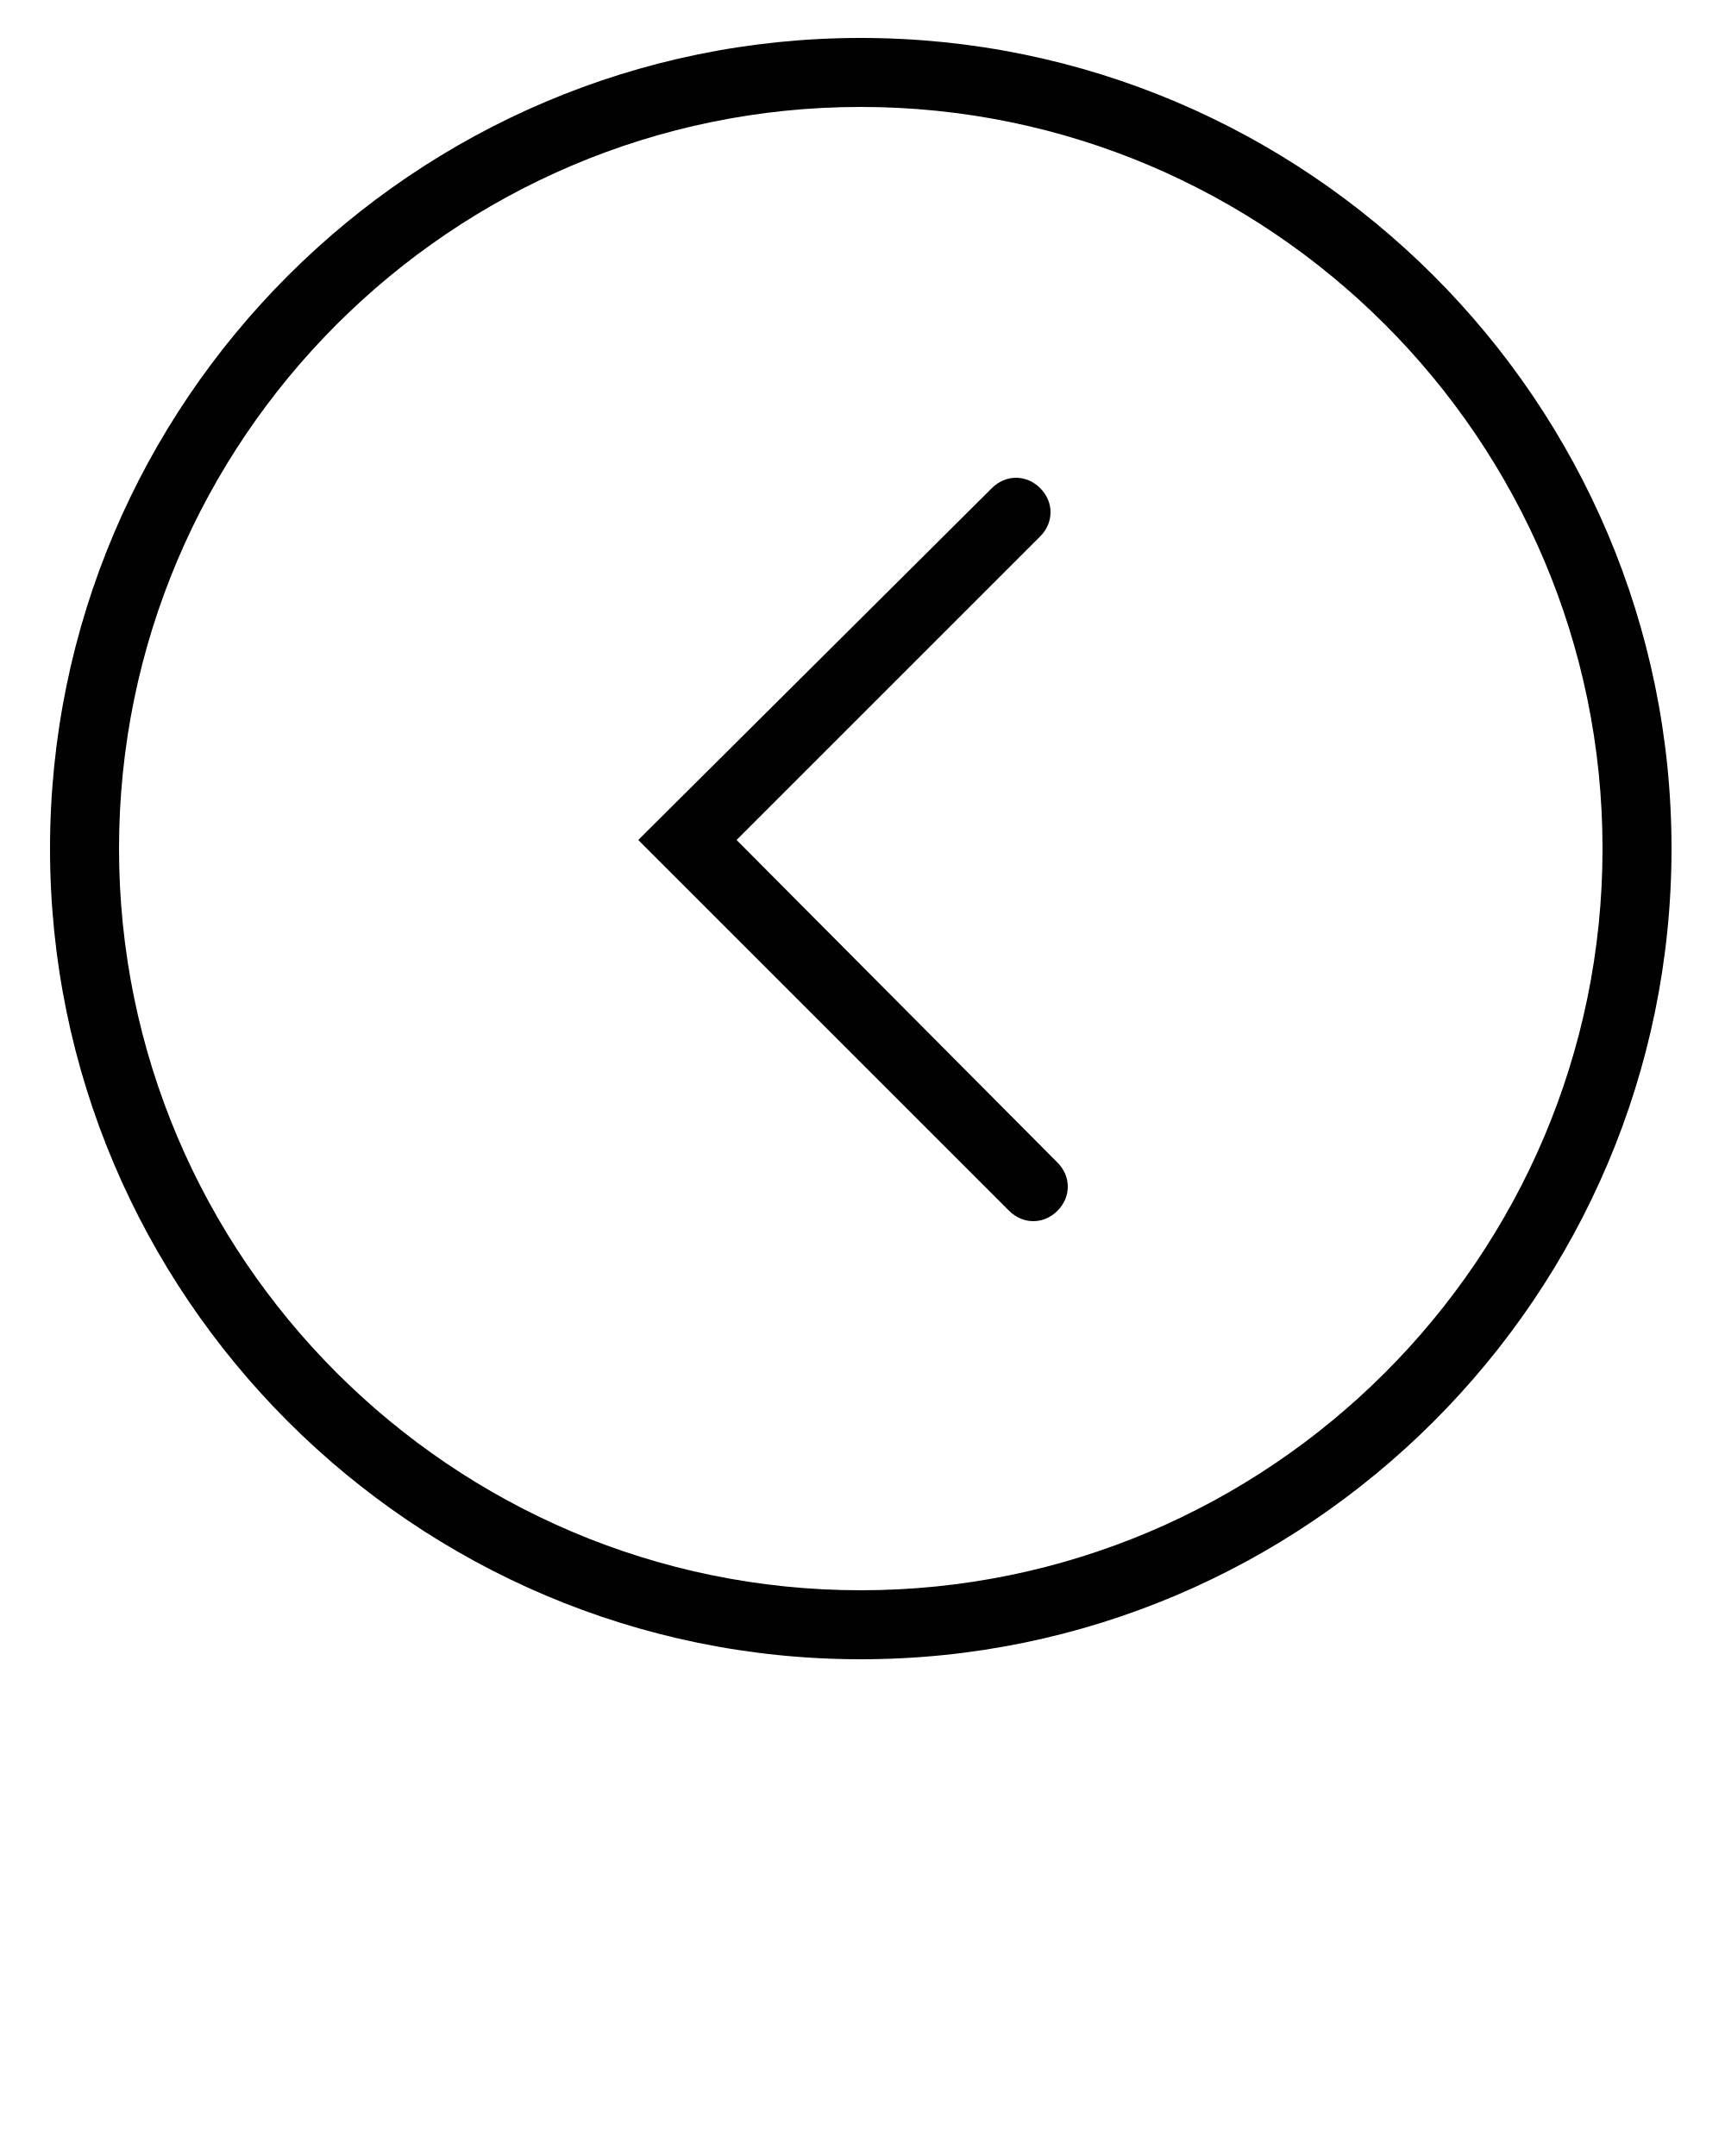
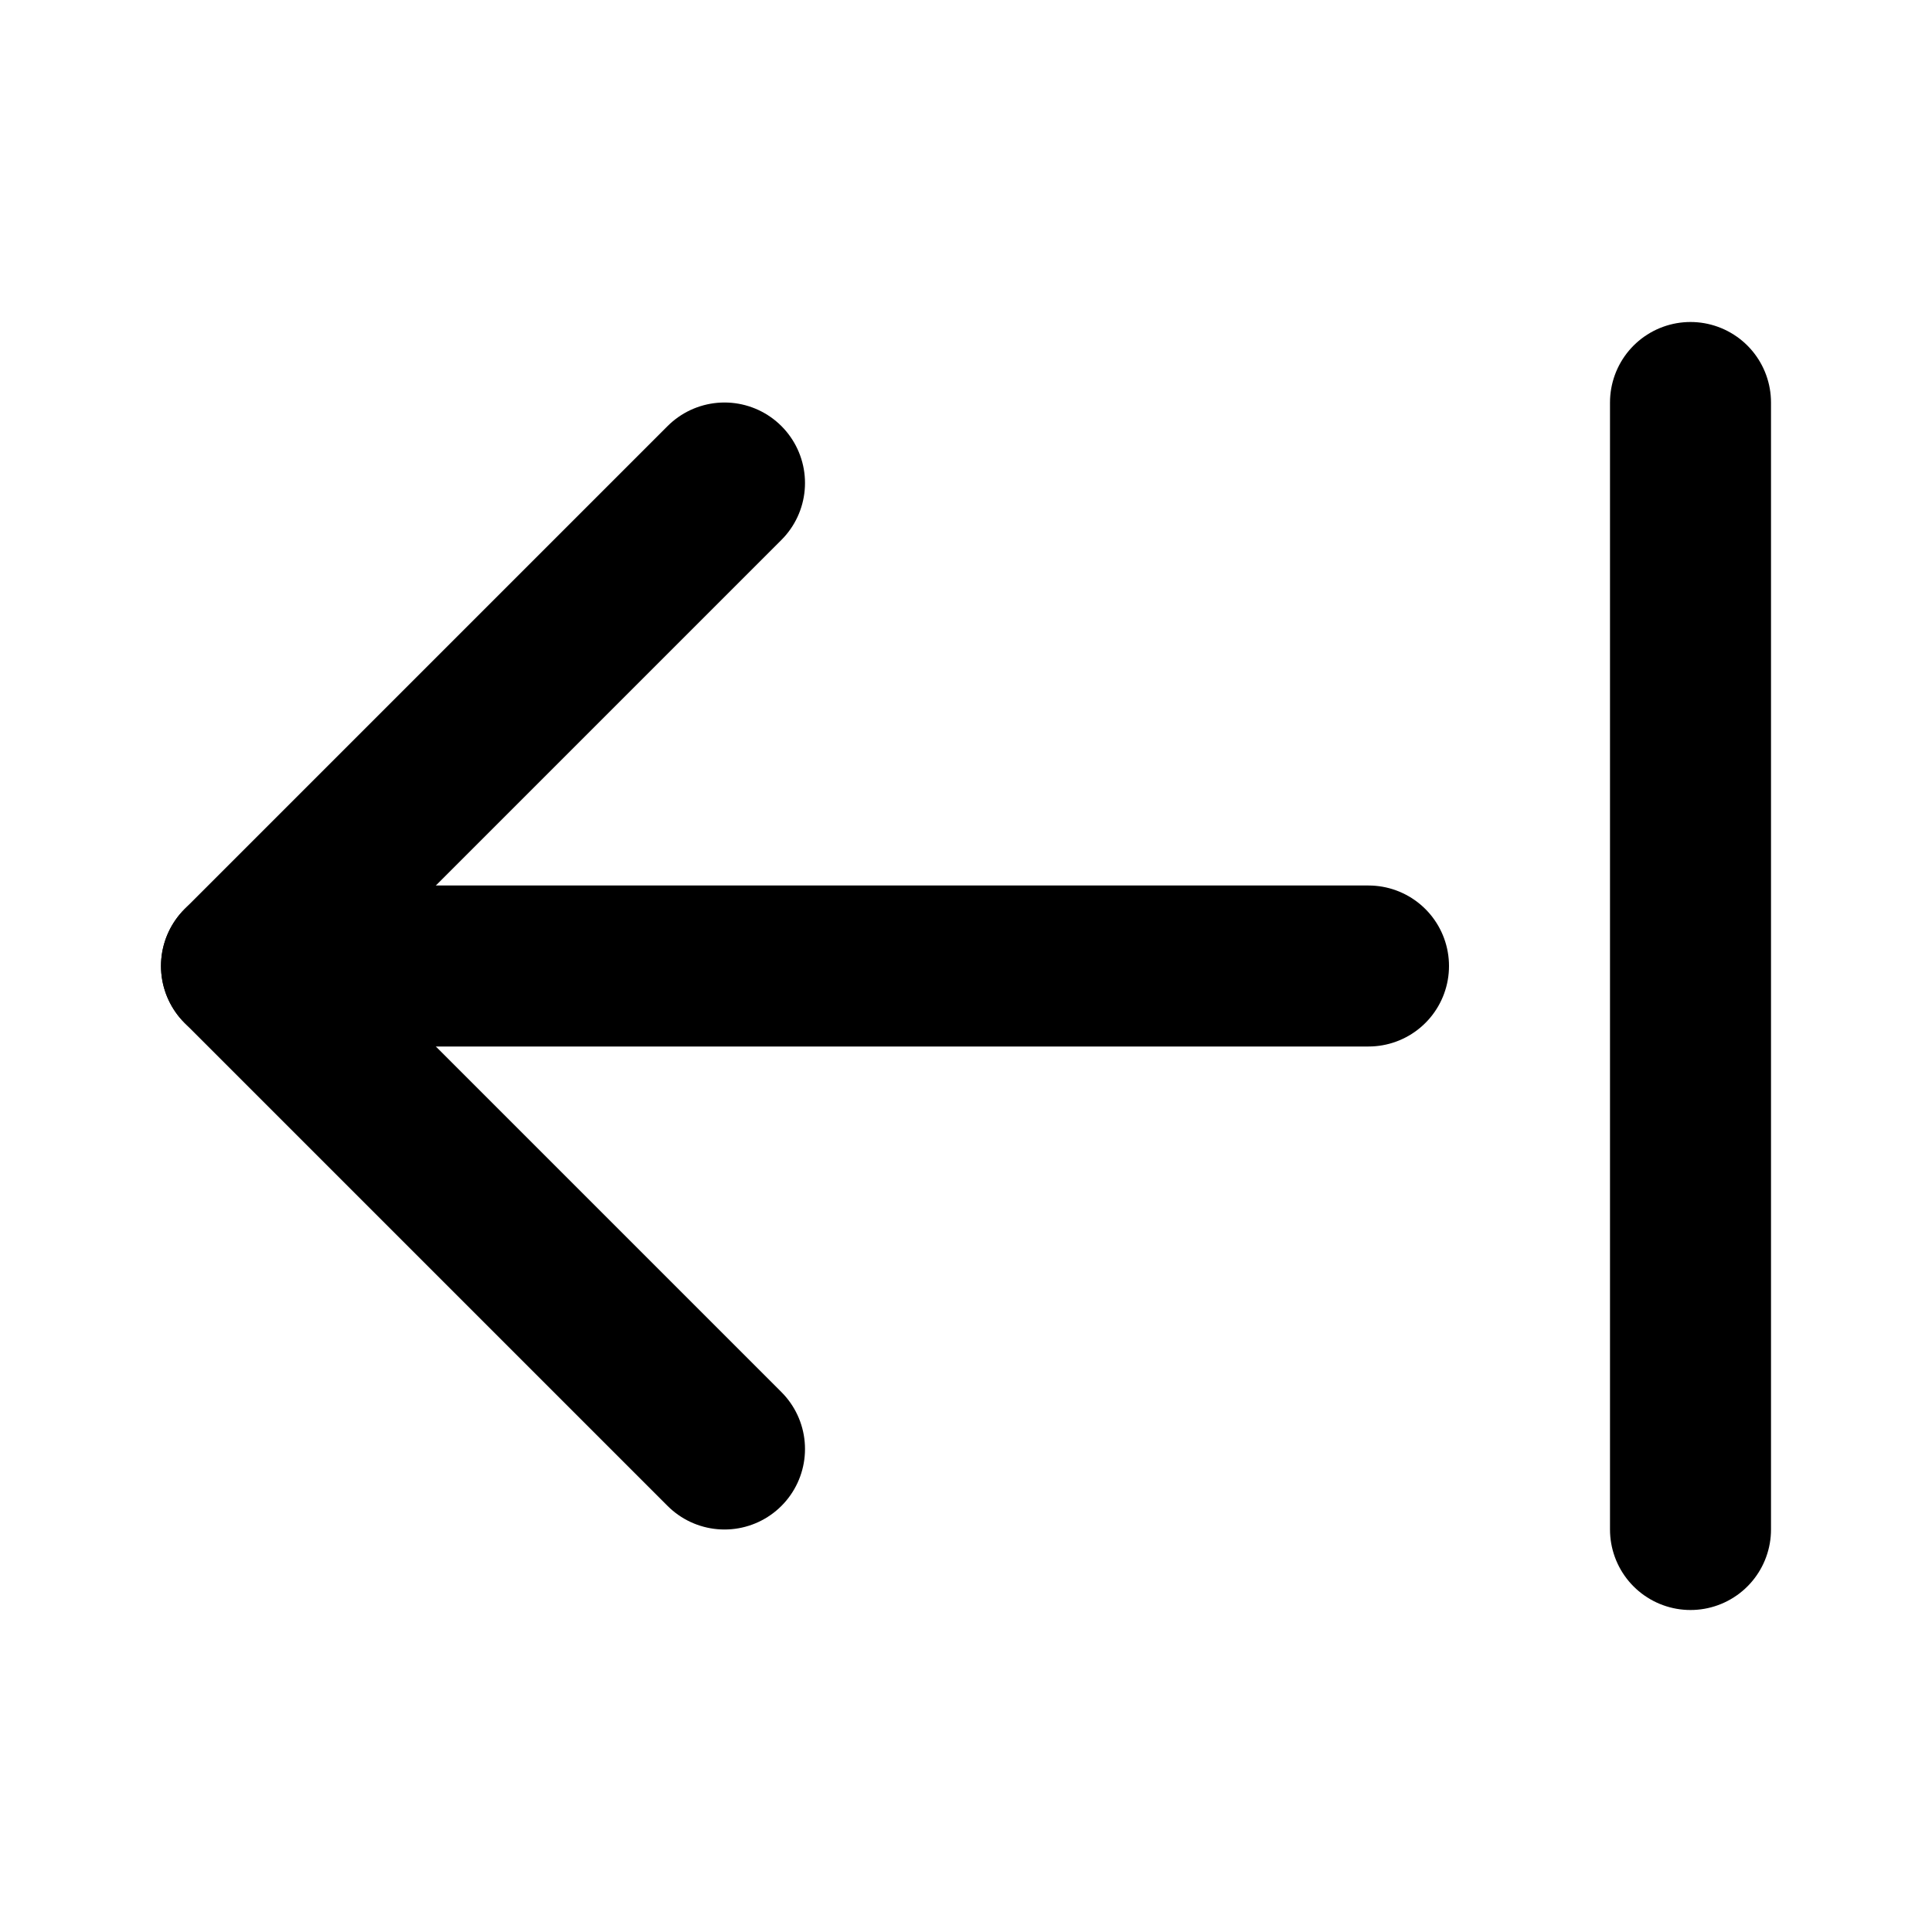
- <svg xmlns="http://www.w3.org/2000/svg" version="1.1" x="0px" y="0px" viewBox="0 0 100 125" style="enable-background:new 0 0 100 100;" xml:space="preserve">
-   <style type="text/css">
- 	.st0{fill:#010101;}
- </style>
-   <g>
-     <path class="st0" d="M42.7,48.7l17.6-17.6c0.8-0.8,0.8-2,0-2.8c-0.8-0.8-2-0.8-2.8,0L37,48.7l21.5,21.5c0.4,0.4,0.9,0.6,1.4,0.6   s1-0.2,1.4-0.6c0.8-0.8,0.8-2,0-2.8L42.7,48.7z" />
-     <path class="st0" d="M49.9,2.2c-25.9,0-47,21.1-47,47c0,25.9,21.1,47,47,47c25.9,0,47-21.1,47-47C96.9,23.3,75.8,2.2,49.9,2.2z    M49.9,92.2c-23.7,0-43-19.3-43-43c0-23.7,19.3-43,43-43s43,19.3,43,43C92.9,72.9,73.6,92.2,49.9,92.2z" />
-   </g>
+ <svg xmlns="http://www.w3.org/2000/svg" width="24" height="24" viewBox="0 0 24 24" fill="none" stroke="currentColor" stroke-width="2" stroke-linecap="round" stroke-linejoin="round" class="lucide lucide-arrow-left-from-line-icon lucide-arrow-left-from-line">
+   <path d="m9 6-6 6 6 6" />
+   <path d="M3 12h14" />
+   <path d="M21 19V5" />
</svg>
